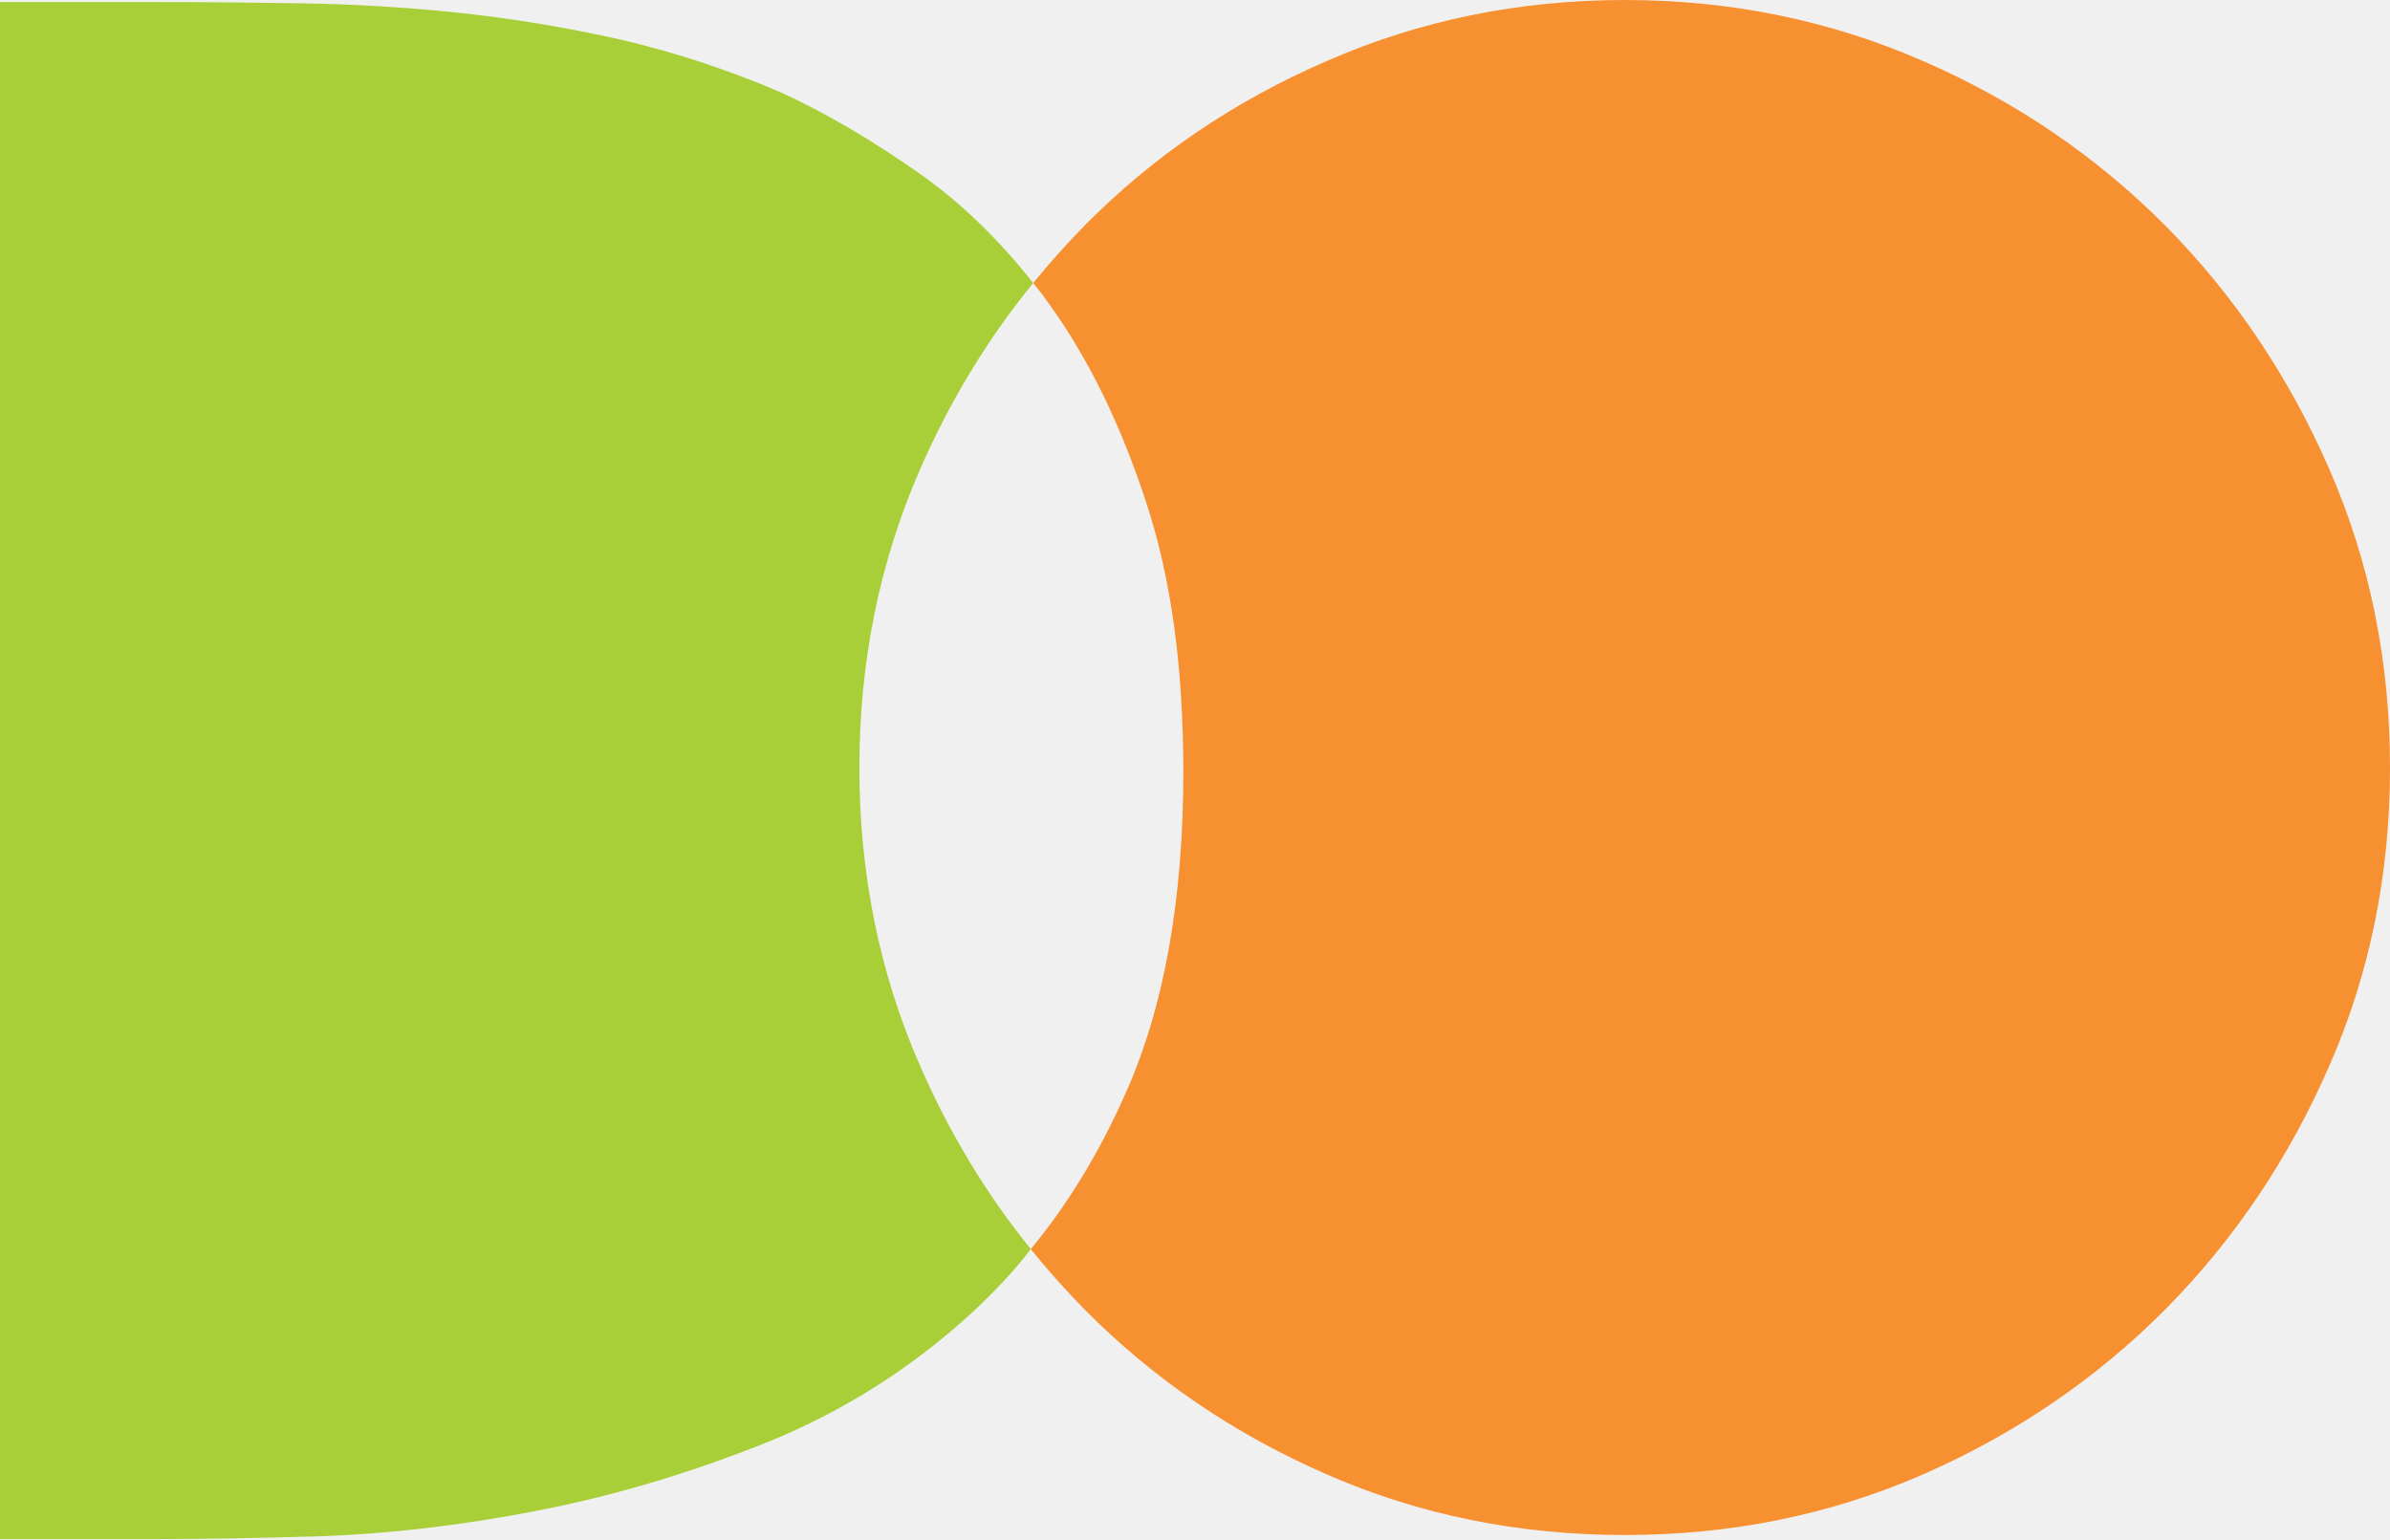
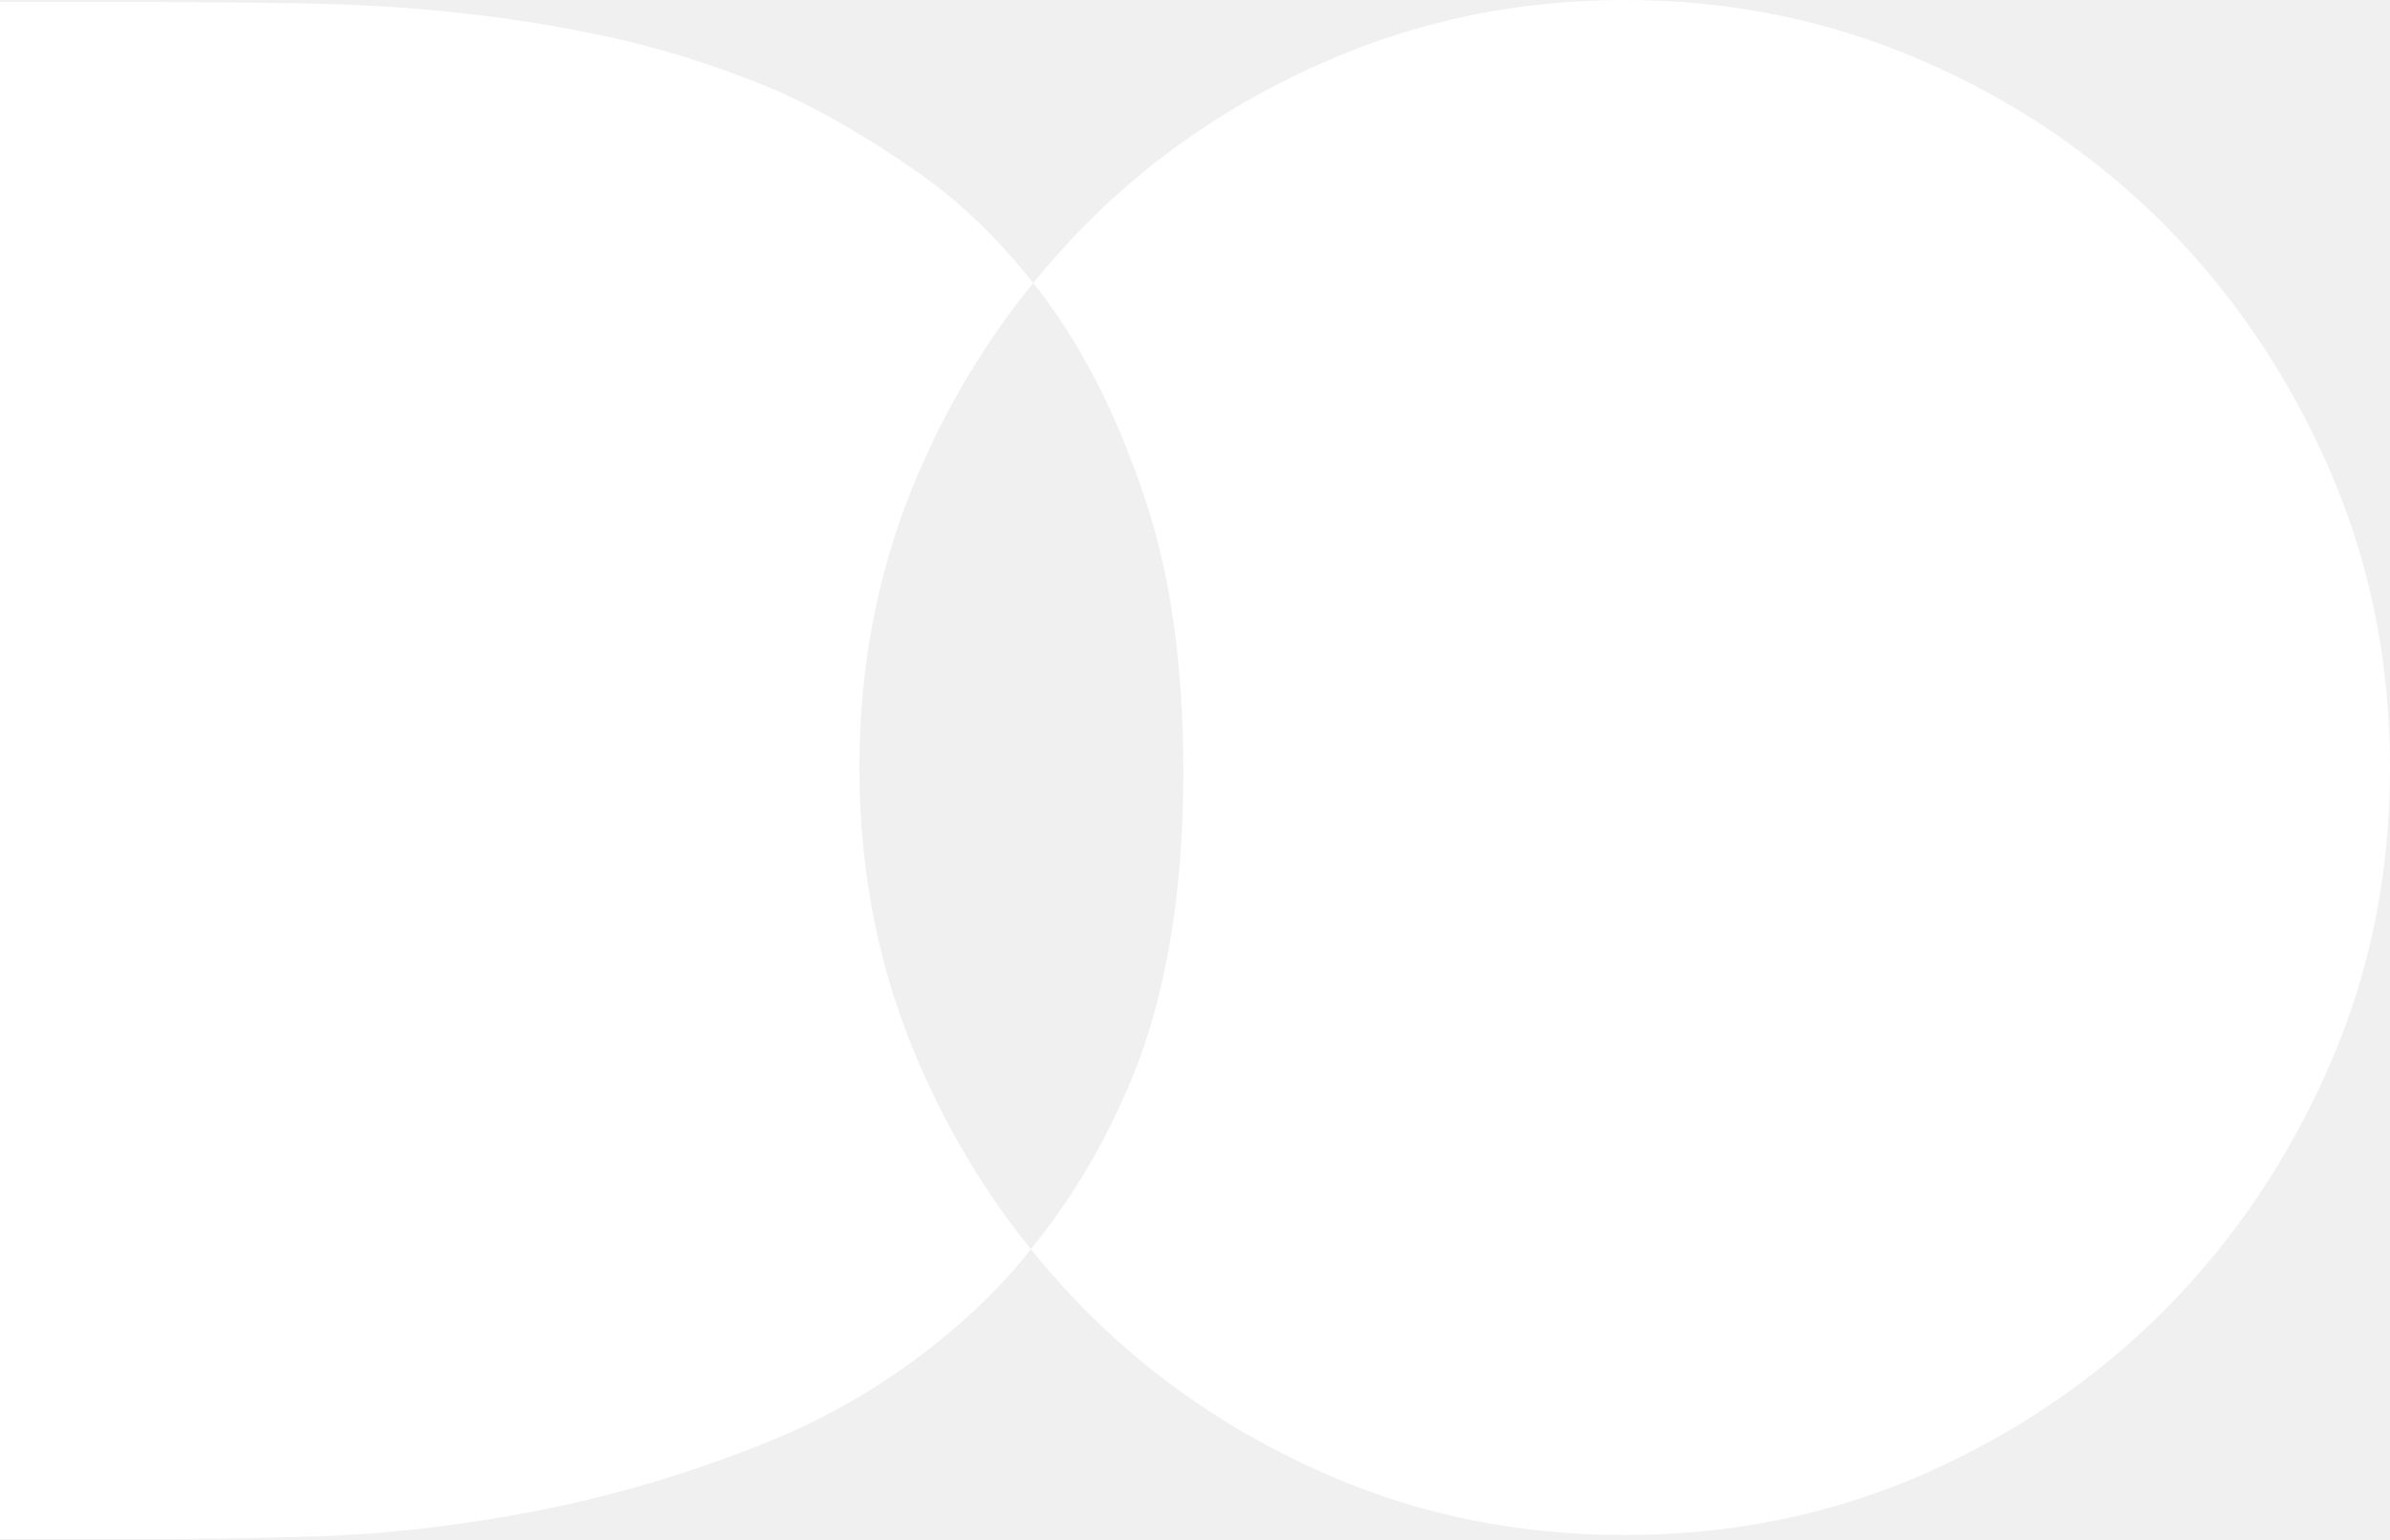
<svg xmlns="http://www.w3.org/2000/svg" version="1.1" id="Layer_1" x="0px" y="0px" viewBox="0 0 317.27 204.328" enable-background="new 0 0 317.27 204.328" xml:space="preserve">
  <g>
    <g>
      <g>
-         <path fill="#A9CF38" d="M122.12,141.452c3.908,8.959,8.797,17.048,14.715,24.379c-2.28,2.985-4.884,5.7-7.599,8.254     c-8.256,7.601-17.488,13.413-27.643,17.486c-10.207,4.072-20.304,7.058-30.405,9.012c-10.101,1.956-19.604,3.041-28.619,3.367     c-8.956,0.27-16.237,0.379-21.772,0.379H0V0.273h20.797c5.918,0,12.27,0.053,19.005,0.162c6.787,0.109,13.739,0.488,20.961,1.249     c7.217,0.761,14.439,1.954,21.662,3.584c7.222,1.684,14.28,4.017,21.126,6.949c6.082,2.771,12.323,6.462,18.729,10.968     c5.43,3.855,10.372,8.688,14.879,14.389c-6.082,7.44-11.072,15.694-15.038,24.761c-5.377,12.326-8.039,25.522-8.039,39.584     C114.082,115.983,116.744,129.179,122.12,141.452z" />
+         <path fill="#FFFFFF" d="M122.12,141.452c3.908,8.959,8.797,17.048,14.715,24.379c-2.28,2.985-4.884,5.7-7.599,8.254     c-8.256,7.601-17.488,13.413-27.643,17.486c-10.207,4.072-20.304,7.058-30.405,9.012c-10.101,1.956-19.604,3.041-28.619,3.367     c-8.956,0.27-16.237,0.379-21.772,0.379H0V0.273h20.797c5.918,0,12.27,0.053,19.005,0.162c6.787,0.109,13.739,0.488,20.961,1.249     c7.217,0.761,14.439,1.954,21.662,3.584c7.222,1.684,14.28,4.017,21.126,6.949c6.082,2.771,12.323,6.462,18.729,10.968     c5.43,3.855,10.372,8.688,14.879,14.389c-6.082,7.44-11.072,15.694-15.038,24.761c-5.377,12.326-8.039,25.522-8.039,39.584     C114.082,115.983,116.744,129.179,122.12,141.452z" />
      </g>
    </g>
    <g>
      <g>
-         <path fill="#F79030" d="M317.27,101.92c0,14.063-2.657,27.259-8.034,39.532c-5.377,12.326-12.594,23.077-21.773,32.362     c-9.179,9.229-19.933,16.56-32.203,21.937c-12.323,5.375-25.521,8.036-39.579,8.036c-14.063,0-27.261-2.662-39.532-8.036     c-12.329-5.377-23.077-12.708-32.203-21.937c-2.492-2.553-4.884-5.213-7.111-7.983c4.884-5.918,9.067-12.761,12.488-20.471     c5.212-11.565,7.763-25.901,7.763-42.896c0-13.901-1.623-25.848-4.996-35.947c-3.309-10.099-7.487-18.678-12.594-25.845     c-0.758-1.087-1.522-2.119-2.339-3.097c2.121-2.606,4.401-5.157,6.787-7.601c9.126-9.229,19.875-16.56,32.203-21.881     C188.42,2.715,201.618,0,215.681,0c14.057,0,27.255,2.715,39.579,8.092c12.27,5.321,23.024,12.652,32.203,21.881     c9.179,9.285,16.396,20.036,21.773,32.362C314.613,74.662,317.27,87.858,317.27,101.92z" />
+         <path fill="#FFFFFF" d="M317.27,101.92c0,14.063-2.657,27.259-8.034,39.532c-5.377,12.326-12.594,23.077-21.773,32.362     c-9.179,9.229-19.933,16.56-32.203,21.937c-12.323,5.375-25.521,8.036-39.579,8.036c-14.063,0-27.261-2.662-39.532-8.036     c-12.329-5.377-23.077-12.708-32.203-21.937c-2.492-2.553-4.884-5.213-7.111-7.983c4.884-5.918,9.067-12.761,12.488-20.471     c5.212-11.565,7.763-25.901,7.763-42.896c0-13.901-1.623-25.848-4.996-35.947c-3.309-10.099-7.487-18.678-12.594-25.845     c-0.758-1.087-1.522-2.119-2.339-3.097c2.121-2.606,4.401-5.157,6.787-7.601c9.126-9.229,19.875-16.56,32.203-21.881     C188.42,2.715,201.618,0,215.681,0c14.057,0,27.255,2.715,39.579,8.092c12.27,5.321,23.024,12.652,32.203,21.881     c9.179,9.285,16.396,20.036,21.773,32.362C314.613,74.662,317.27,87.858,317.27,101.92z" />
      </g>
    </g>
  </g>
</svg>
